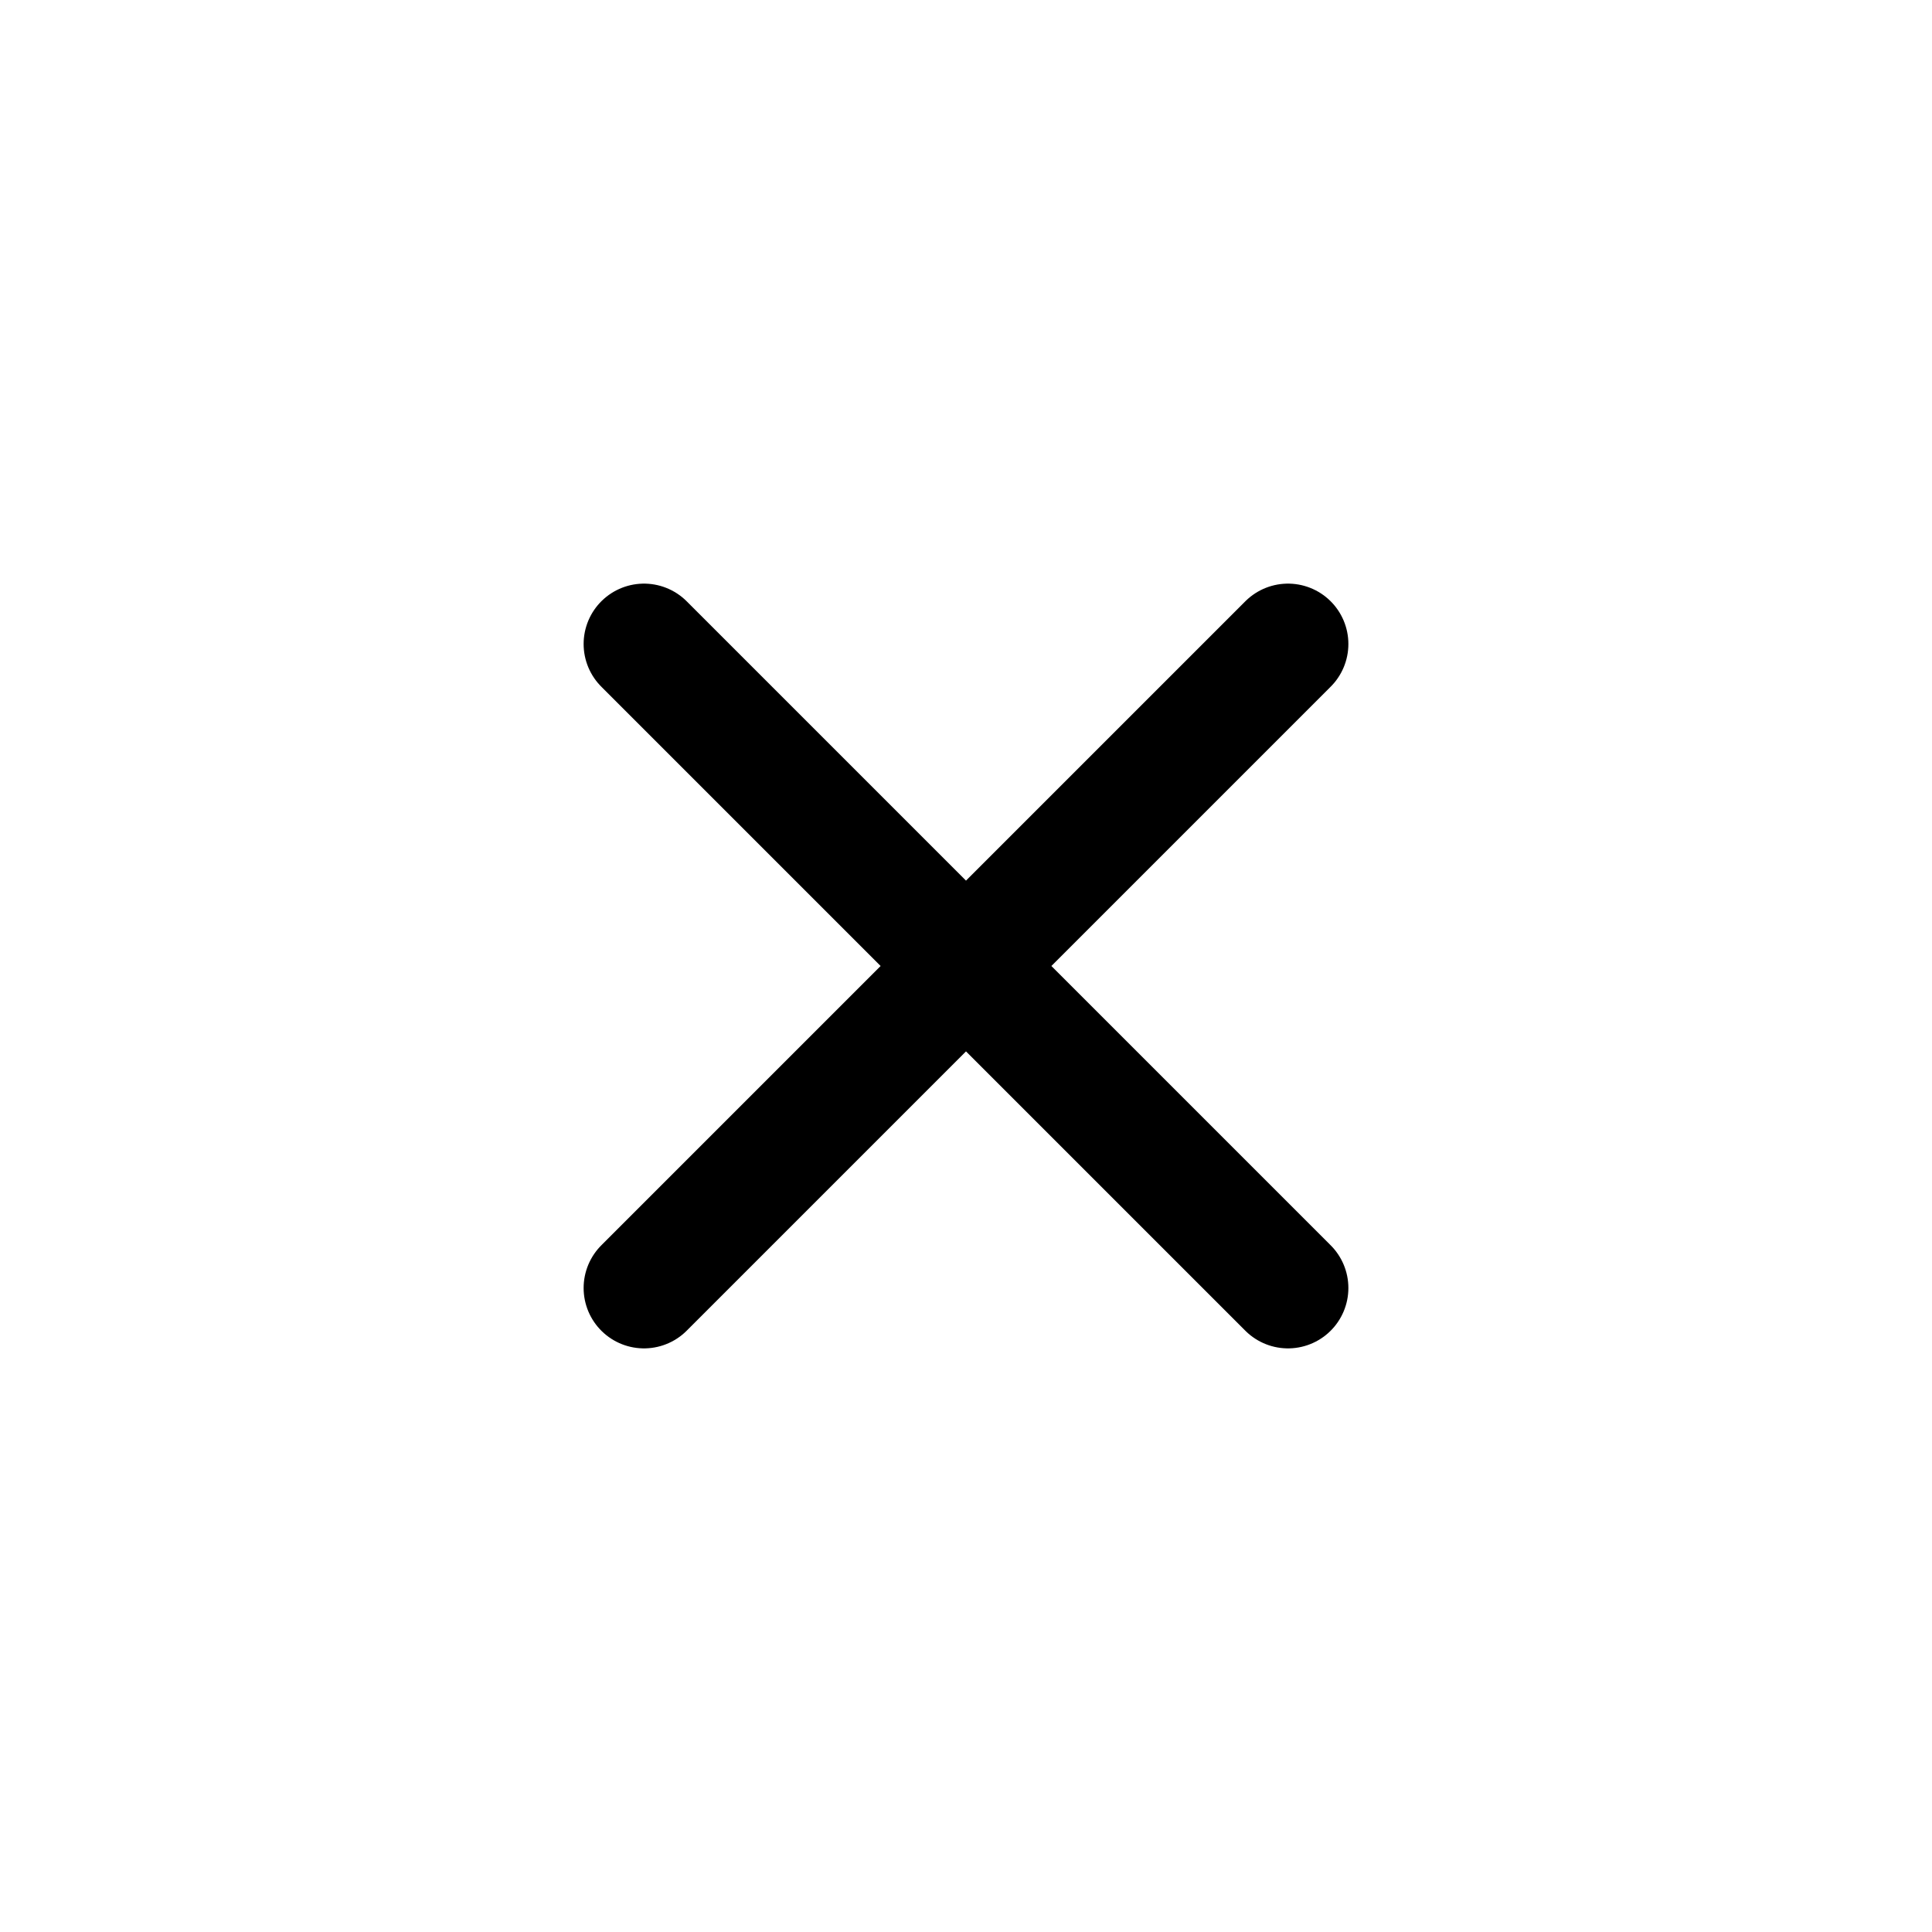
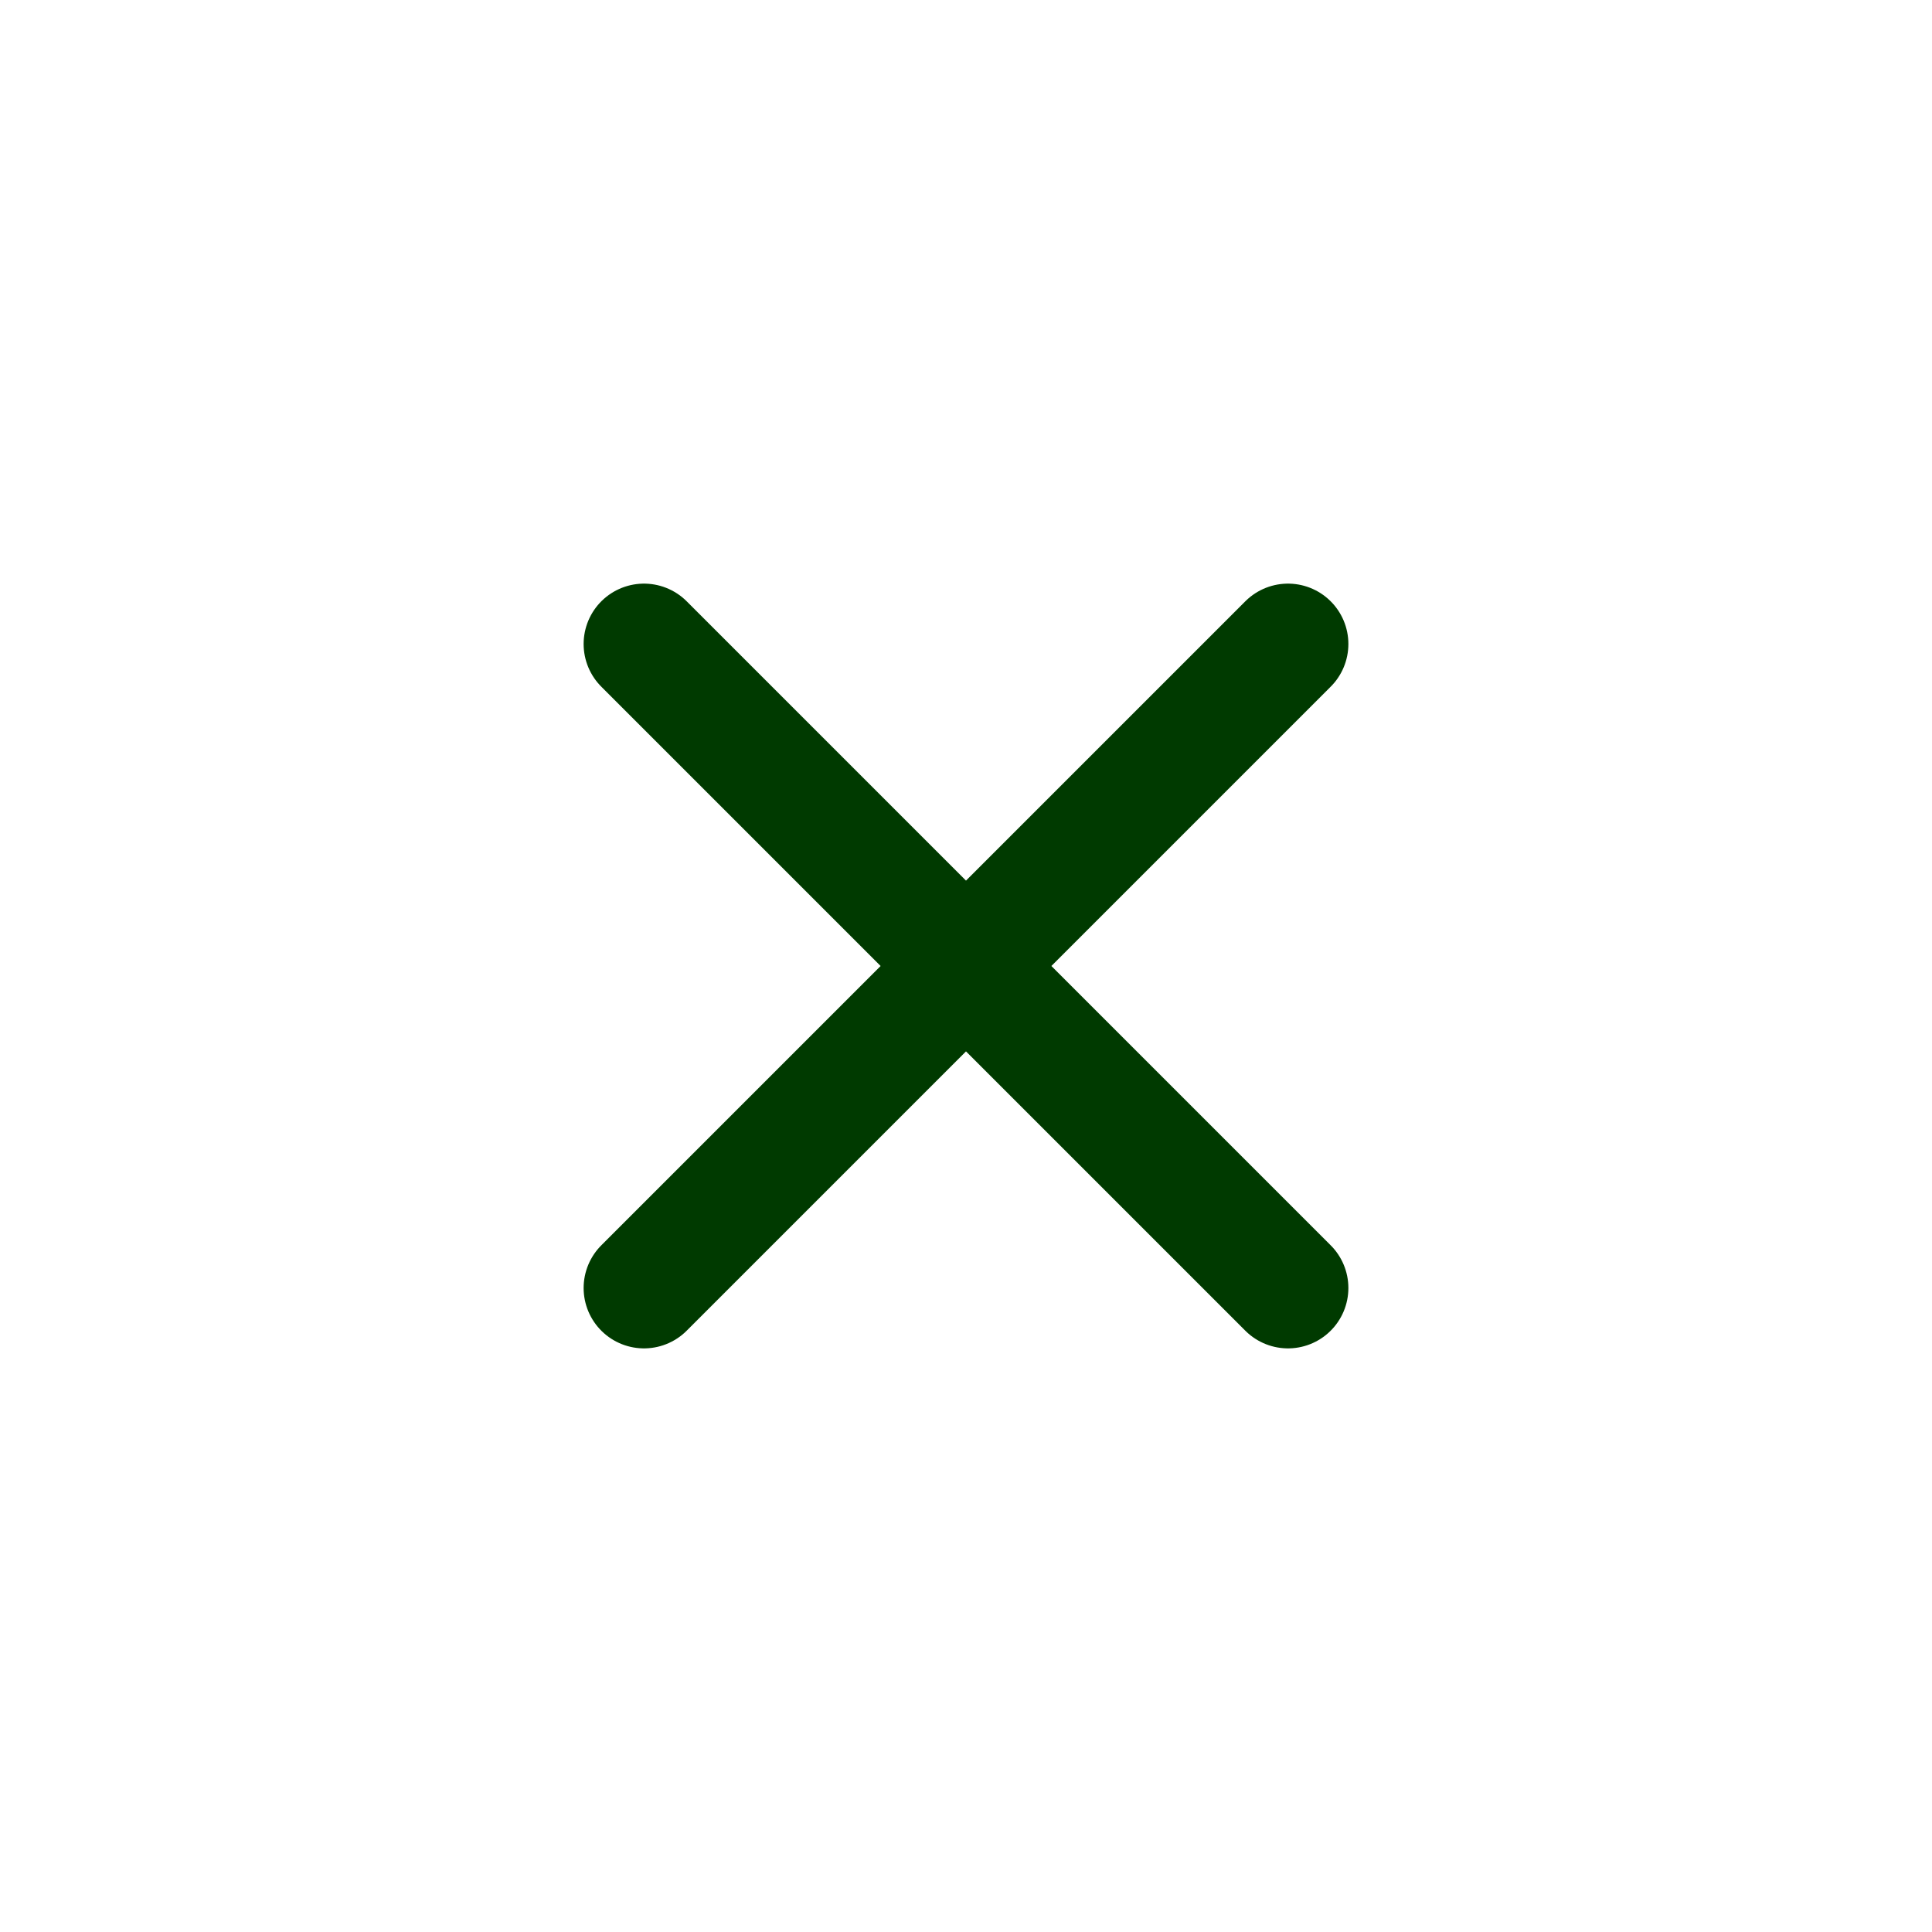
<svg xmlns="http://www.w3.org/2000/svg" width="800px" height="800px" viewBox="0 0 24 24" fill="none">
-   <path d="M16 8L8 16M8 8L16 16" stroke="#000000" stroke-width="1.5" stroke-linecap="round" stroke-linejoin="round" />
+   <path d="M16 8L8 16M8 8L16 16" stroke="#003A00" stroke-width="1.5" stroke-linecap="round" stroke-linejoin="round" />
</svg>
